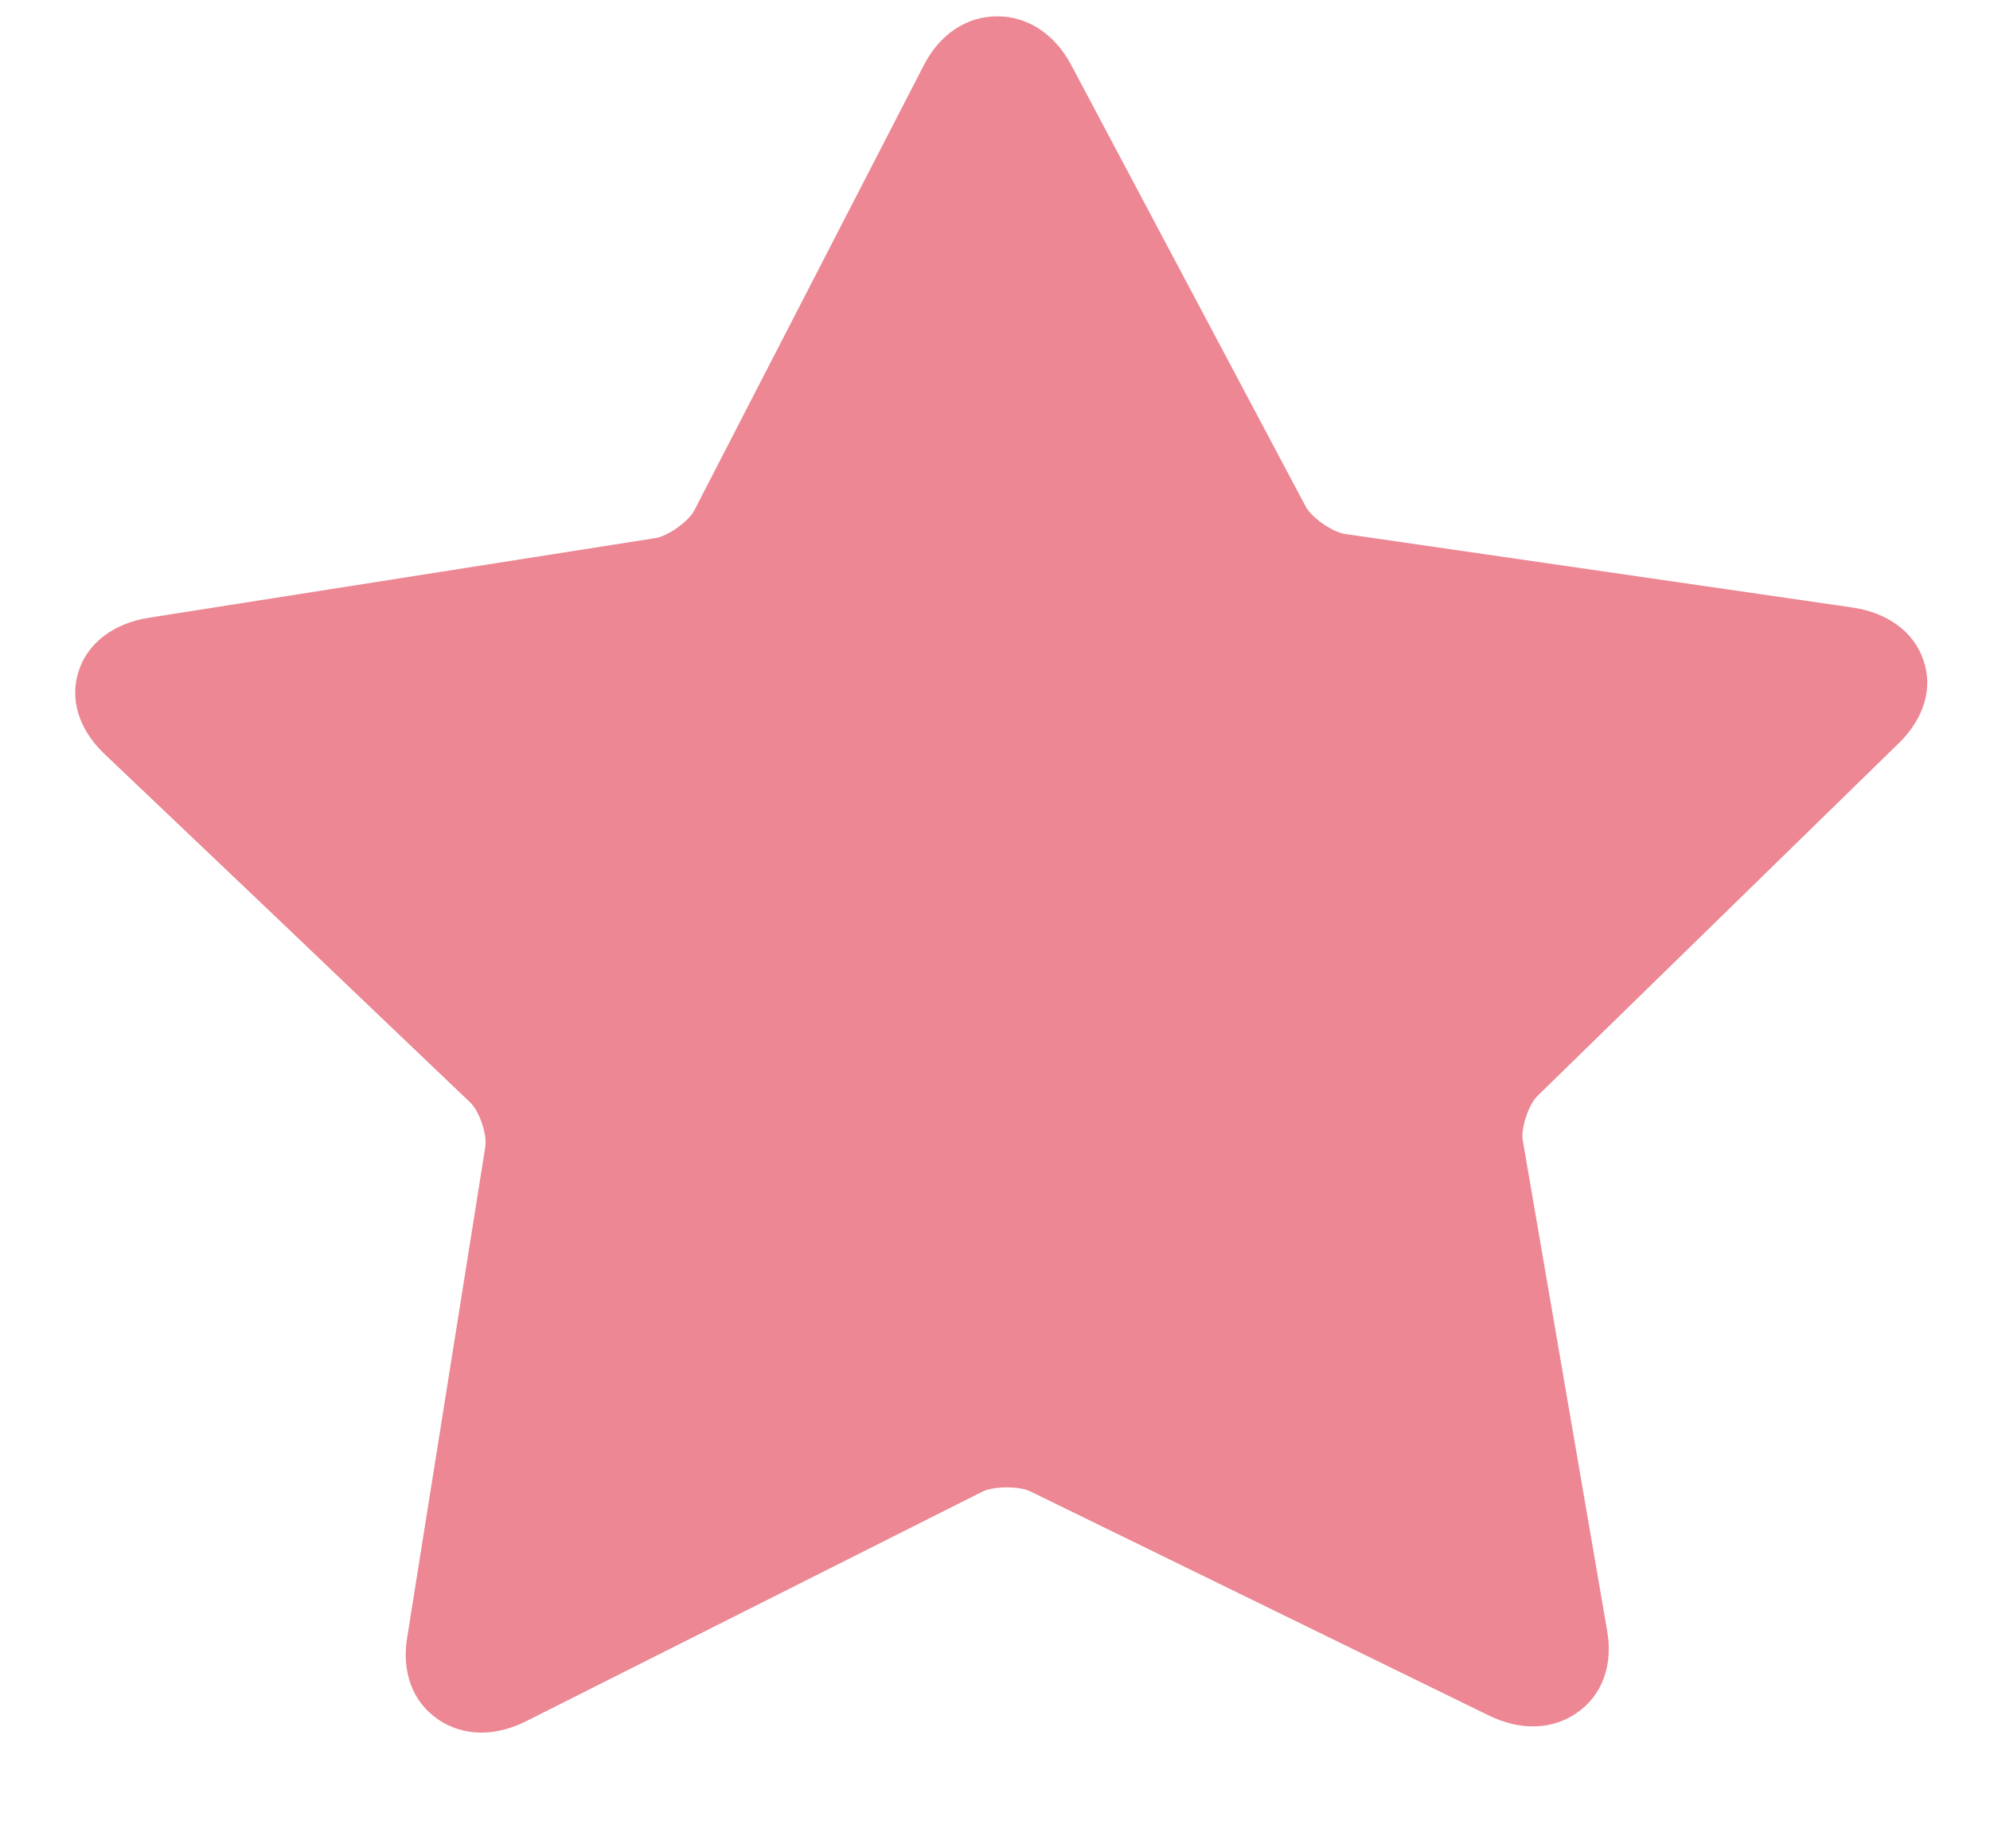
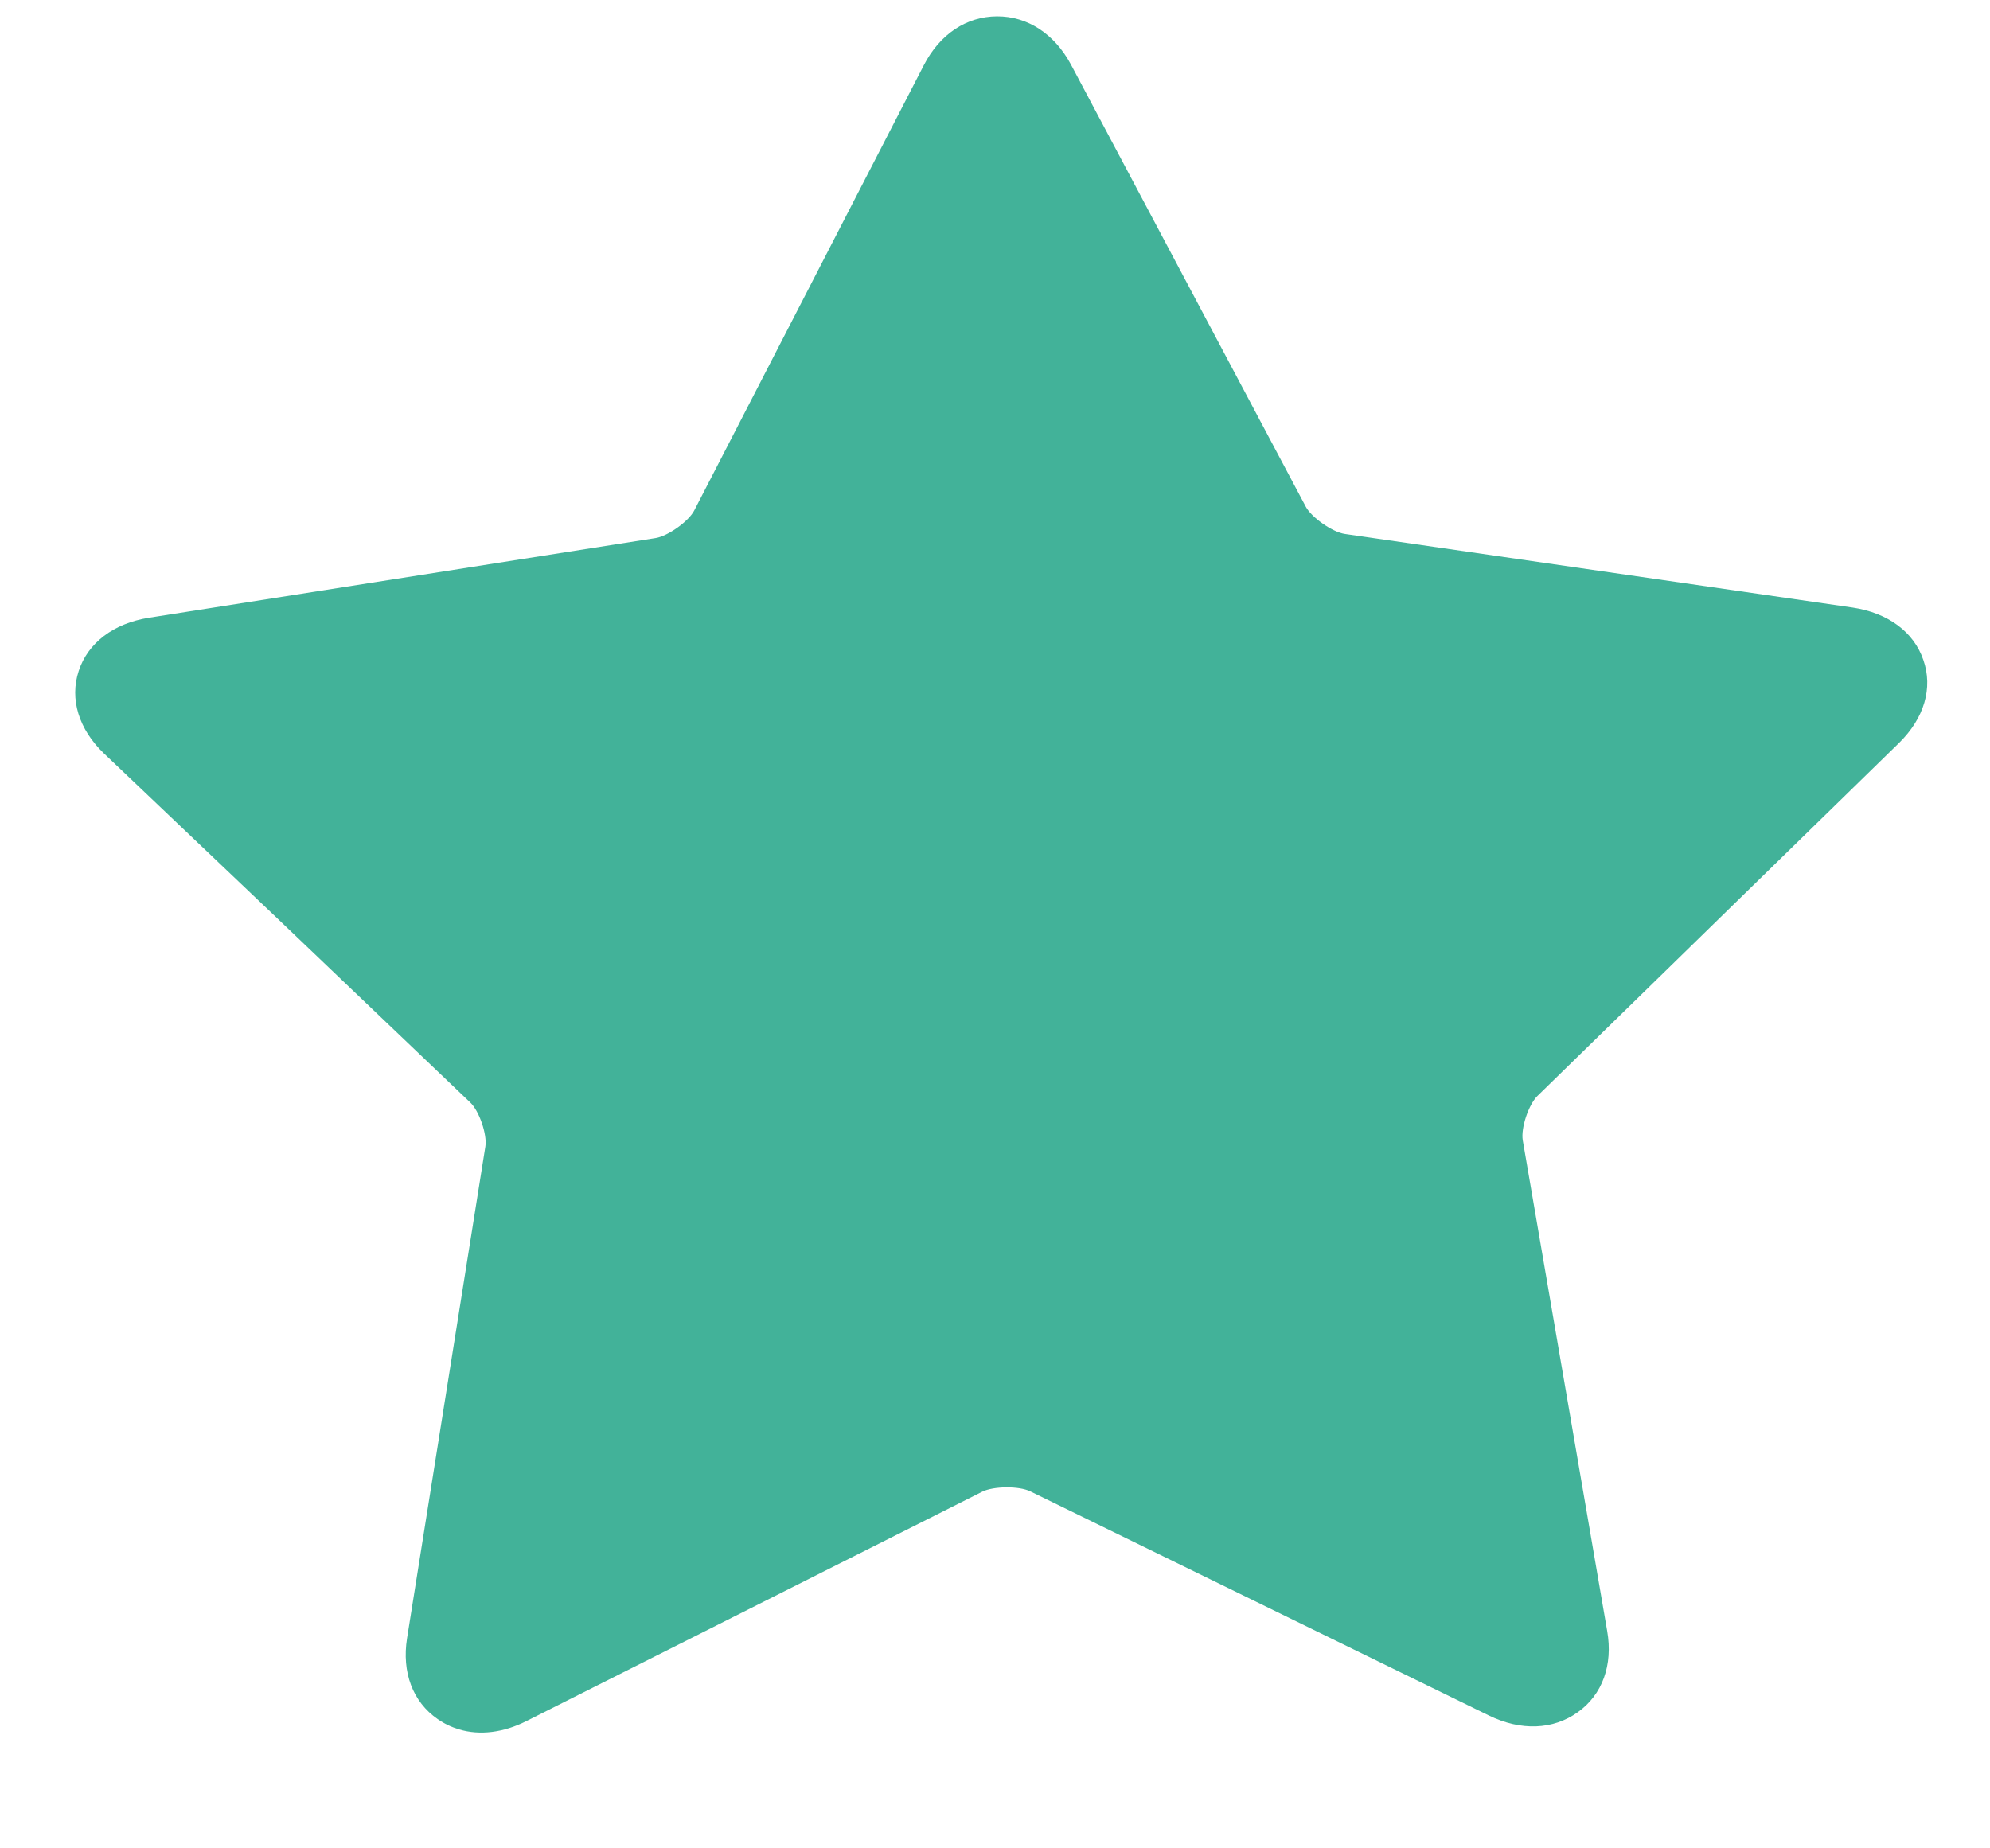
<svg xmlns="http://www.w3.org/2000/svg" width="14px" height="13px" viewBox="0 0 14 13" version="1.1">
  <defs />
-   <g id="SR---Hotels" stroke="none" stroke-width="1" fill="none" fill-rule="evenodd">
-     <g transform="translate(-783, -404)" id="Group-5" fill="#EC8793">
-       <g transform="translate(499, 336)">
-         <g id="rating" transform="translate(284, 59)">
-           <g transform="translate(0.528736, 9.114943)" id="Page-1">
-             <g>
-               <path d="M12.832,5.112 C13.008,4.939 13.072,4.726 13.002,4.528 C12.935,4.331 12.752,4.197 12.505,4.16 L8.932,3.642 C8.845,3.629 8.699,3.527 8.658,3.451 L7.005,0.338 C6.889,0.123 6.7,-0.001 6.485,0 C6.27,0.001 6.082,0.126 5.97,0.345 L4.356,3.476 C4.317,3.553 4.171,3.657 4.084,3.671 L0.517,4.232 C0.27,4.272 0.09,4.408 0.025,4.606 C-0.04,4.804 0.025,5.016 0.203,5.187 L1.418,6.343 C1.51,6.432 2.697,7.563 2.779,7.642 C2.843,7.702 2.899,7.868 2.886,7.952 L2.335,11.412 C2.297,11.652 2.375,11.86 2.55,11.981 C2.597,12.014 2.648,12.038 2.702,12.054 C2.847,12.097 3.013,12.077 3.175,11.995 L6.382,10.381 C6.46,10.342 6.641,10.34 6.72,10.379 L9.946,11.956 C10.171,12.066 10.398,12.057 10.571,11.933 C10.744,11.81 10.82,11.601 10.778,11.361 L10.184,7.908 C10.17,7.823 10.225,7.658 10.287,7.597 L12.832,5.112 Z" id="Fill-1" />
-             </g>
+   <g id="SR---Hotel-+-Flights" stroke="none" stroke-width="1" fill="none" fill-rule="evenodd">
+     <g id="SR---Hotel-+-Flights-Calendar" transform="translate(-782, -434)" fill="#42B299">
+       <g id="rating" transform="translate(782, 395)">
+         <g transform="translate(0.528736, 39.11494)" id="Page-1">
+           <g>
+             <path d="M12.832,5.112 C13.008,4.939 13.072,4.726 13.002,4.528 C12.935,4.331 12.752,4.197 12.505,4.16 L8.932,3.642 C8.845,3.629 8.699,3.527 8.658,3.451 L7.005,0.338 C6.889,0.123 6.7,-0.001 6.485,0 C6.27,0.001 6.082,0.126 5.97,0.345 L4.356,3.476 C4.317,3.553 4.171,3.657 4.084,3.671 L0.517,4.232 C0.27,4.272 0.09,4.408 0.025,4.606 C-0.04,4.804 0.025,5.016 0.203,5.187 L1.418,6.343 C1.51,6.432 2.697,7.563 2.779,7.642 C2.843,7.702 2.899,7.868 2.886,7.952 L2.335,11.412 C2.297,11.652 2.375,11.86 2.55,11.981 C2.597,12.014 2.648,12.038 2.702,12.054 C2.847,12.097 3.013,12.077 3.175,11.995 L6.382,10.381 C6.46,10.342 6.641,10.34 6.72,10.379 L9.946,11.956 C10.171,12.066 10.398,12.057 10.571,11.933 C10.744,11.81 10.82,11.601 10.778,11.361 L10.184,7.908 C10.17,7.823 10.225,7.658 10.287,7.597 L12.832,5.112 Z" id="Fill-1" />
          </g>
        </g>
      </g>
    </g>
  </g>
</svg>
